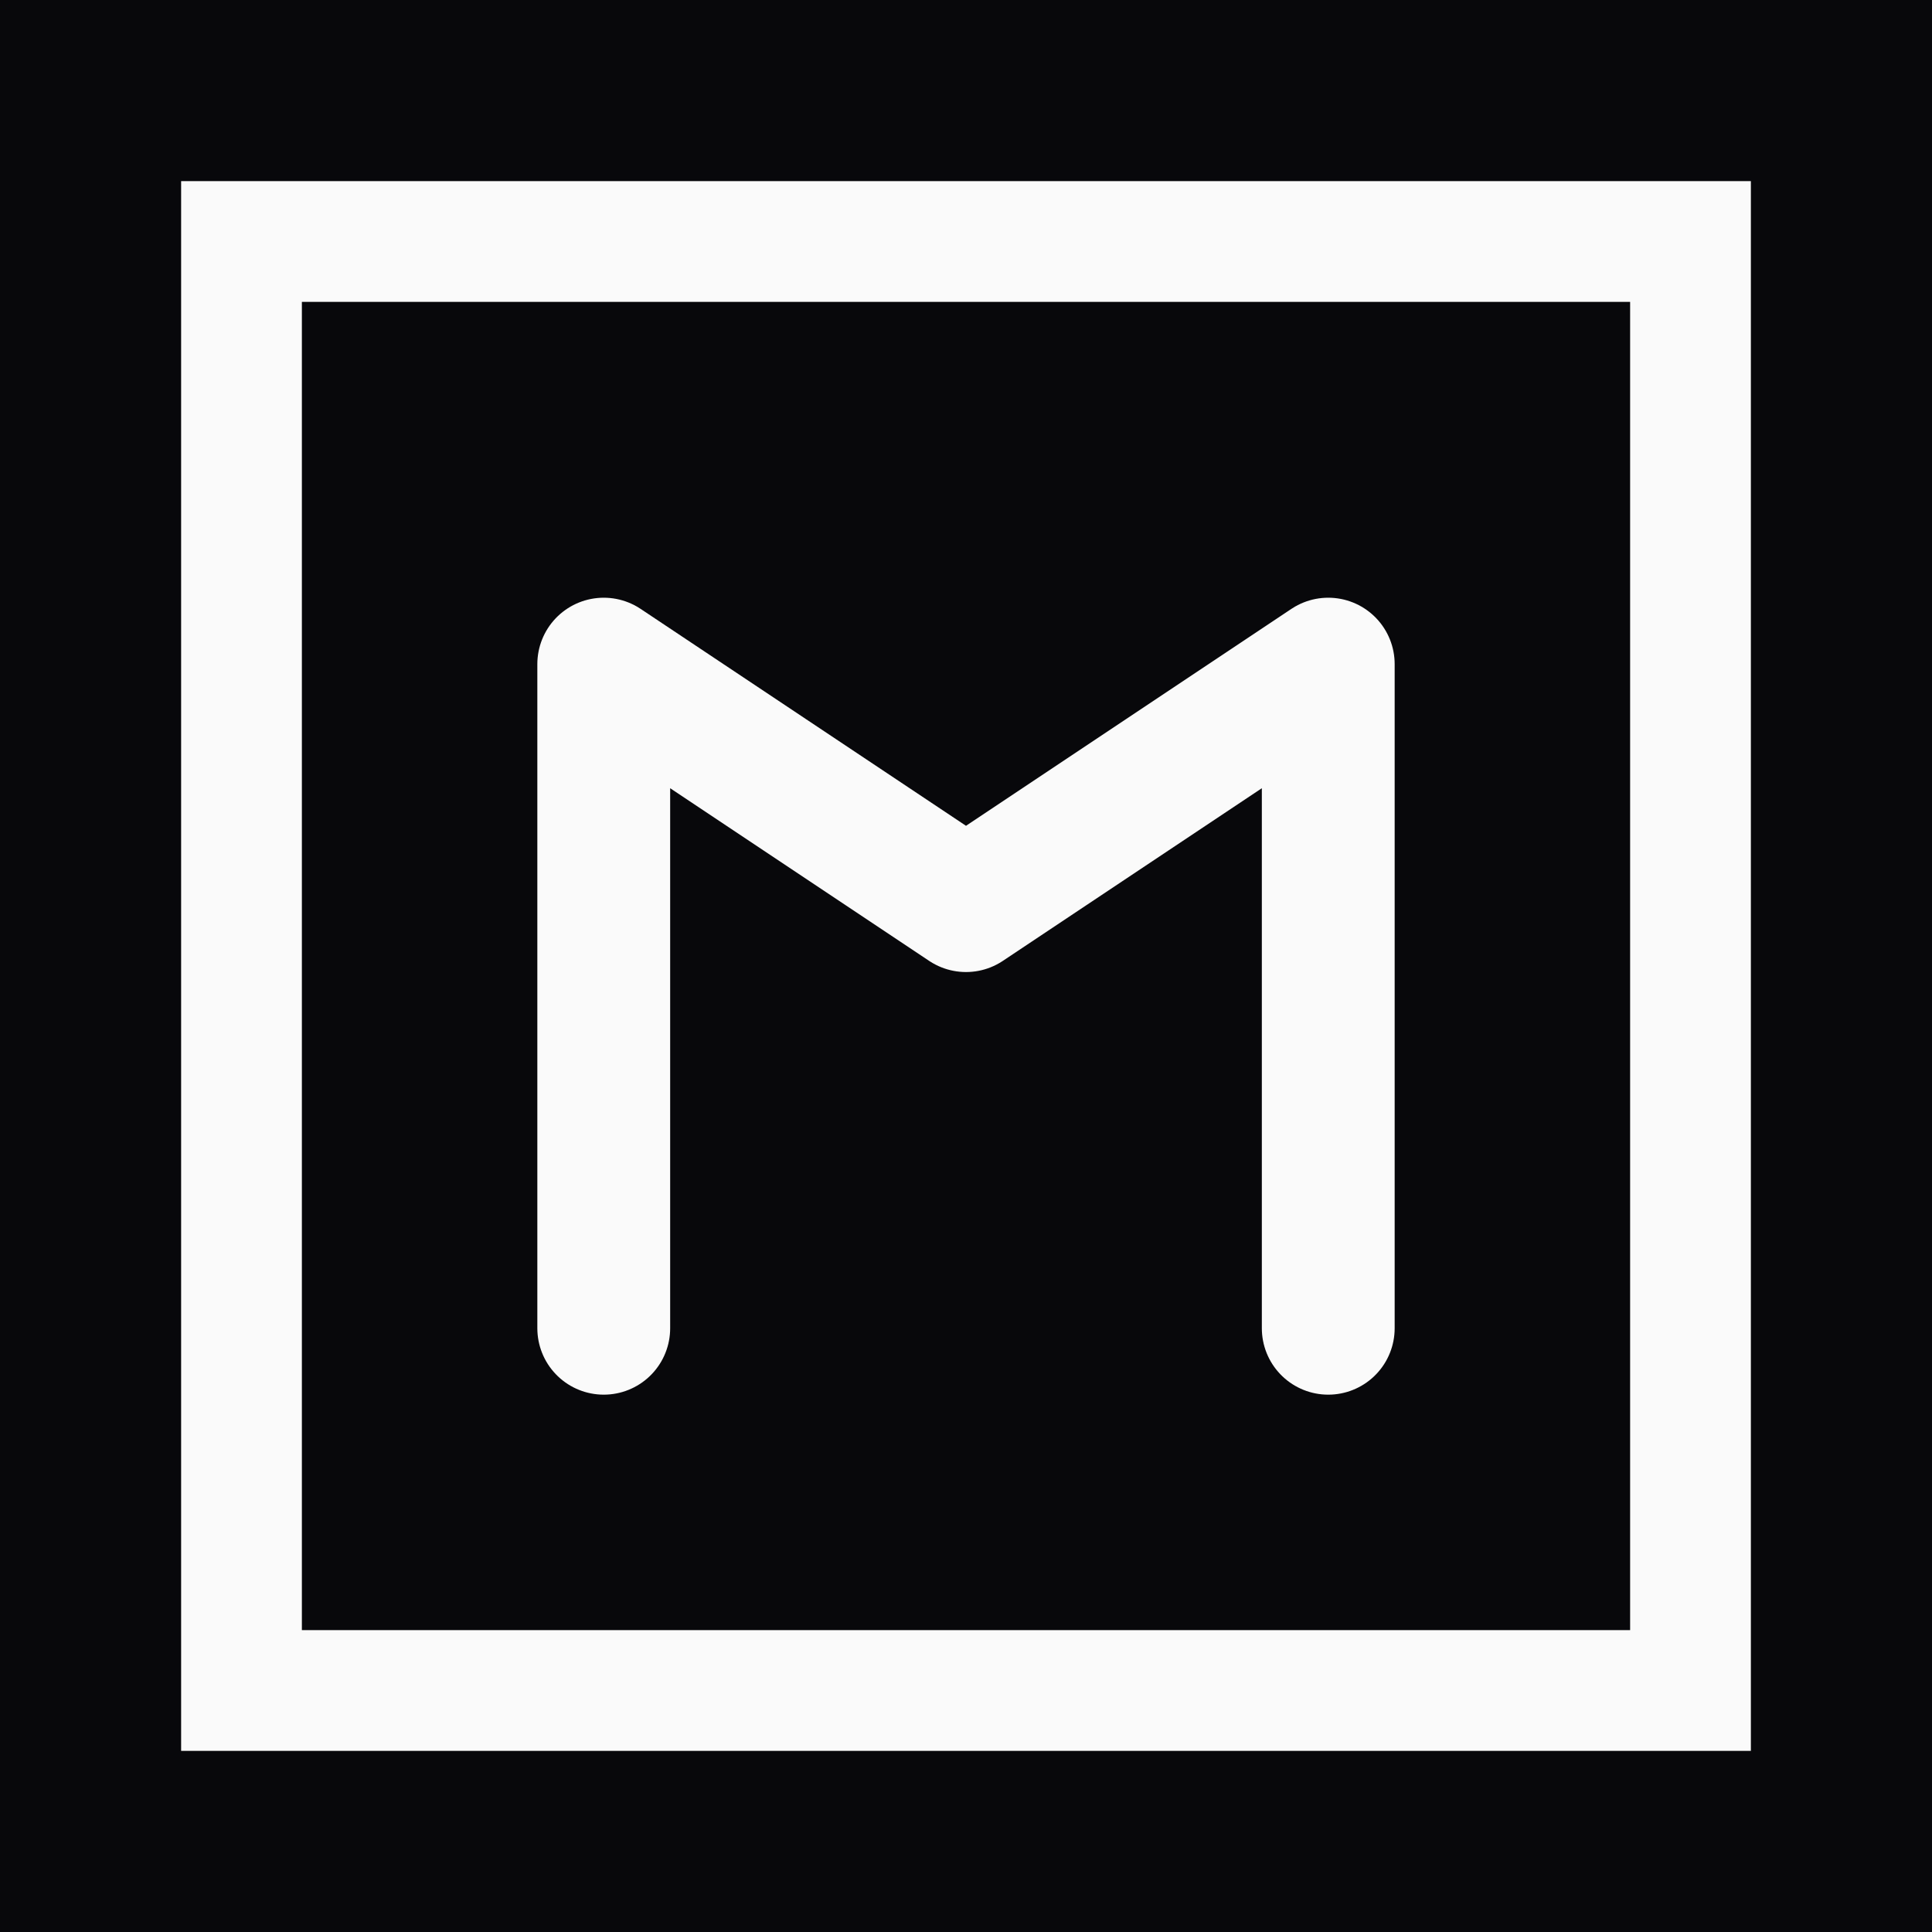
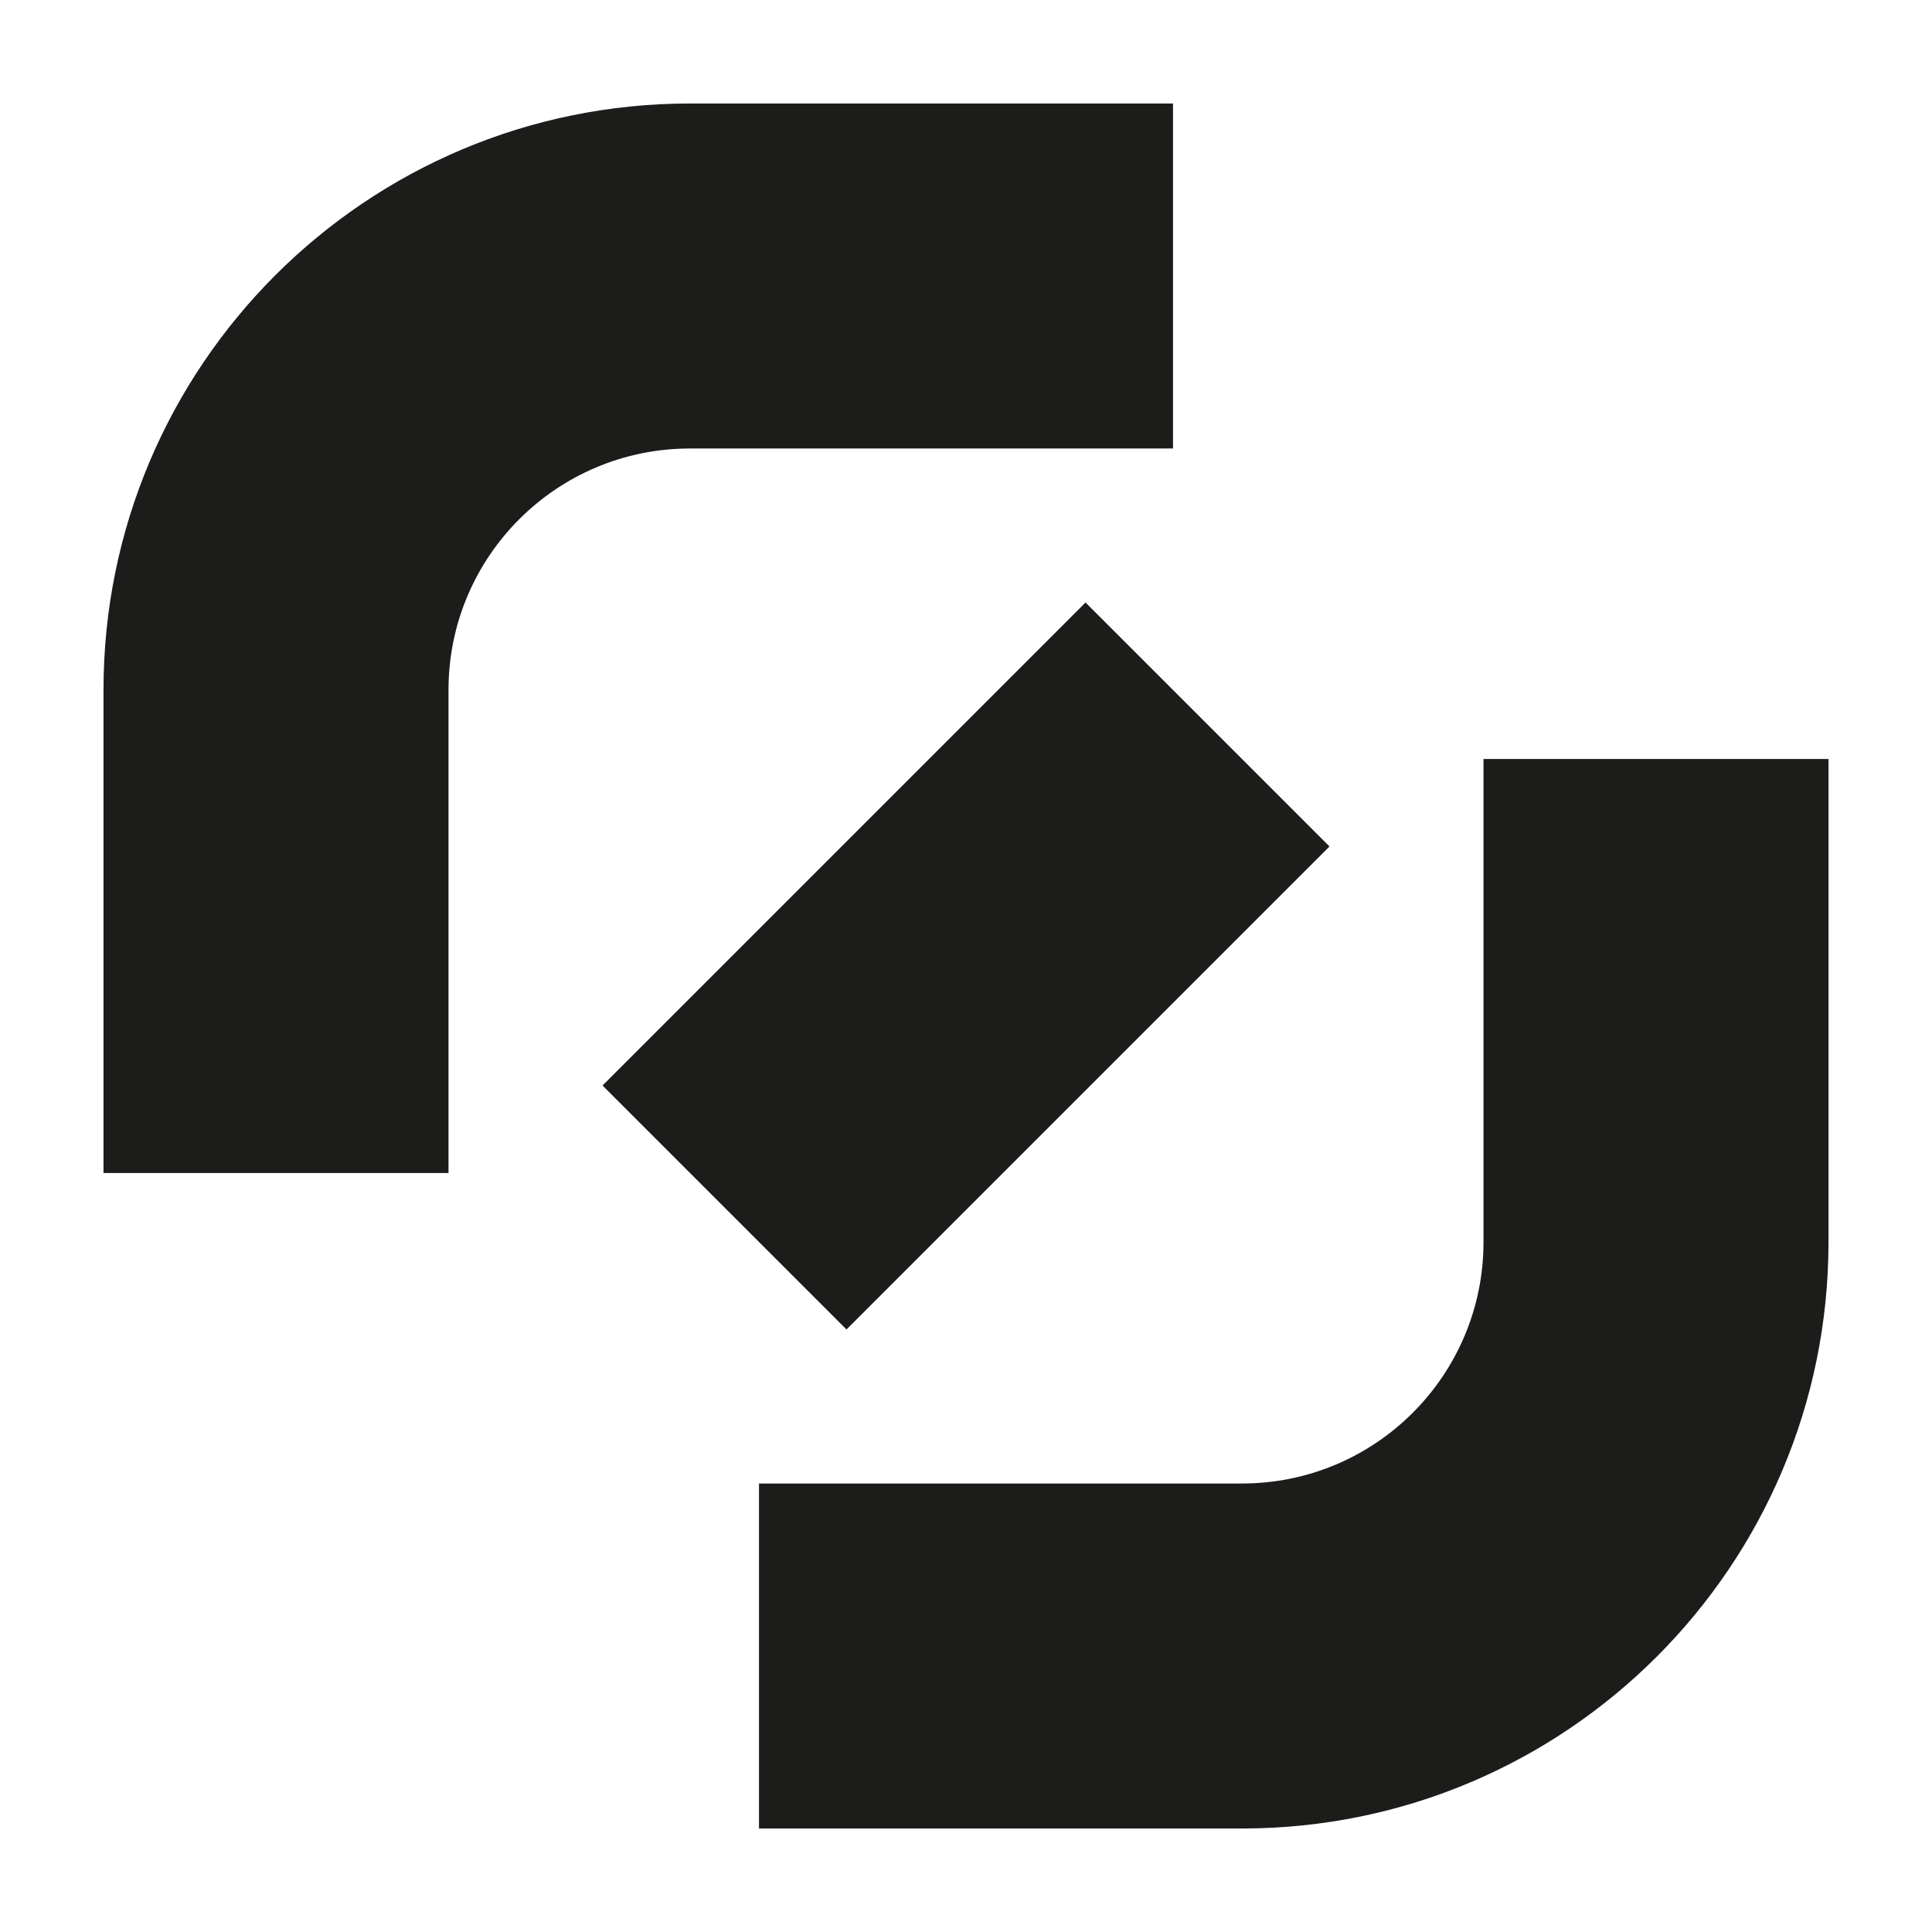
- <svg xmlns="http://www.w3.org/2000/svg" viewBox="0 0 32 32">
-   <rect width="32" height="32" fill="#08080b" />
-   <rect x="4" y="4" width="24" height="24" fill="none" stroke="#fafafa" stroke-width="2" />
-   <path d="M10 22V11l6 4 6-4v11" fill="none" stroke="#fafafa" stroke-width="2.2" stroke-linejoin="round" stroke-linecap="round" />
+ <svg xmlns="http://www.w3.org/2000/svg" viewBox="-3 -3 56 56">
+   <style>path{fill:#1c1c1a}@media(prefers-color-scheme:dark){path{fill:#f8f7f3}}</style>
+   <path d="M31 0H17C7.611 0 0 7.611 0 17V31H10V17C10 13.134 13.134 10 17 10H31V0ZM19 50H33C42.389 50 50 42.389 50 33V19H40V33C40 36.866 36.866 40 33 40H19V50ZM14.464 28.464L28.464 14.464L35.536 21.536L21.536 35.536Z" />
</svg>
